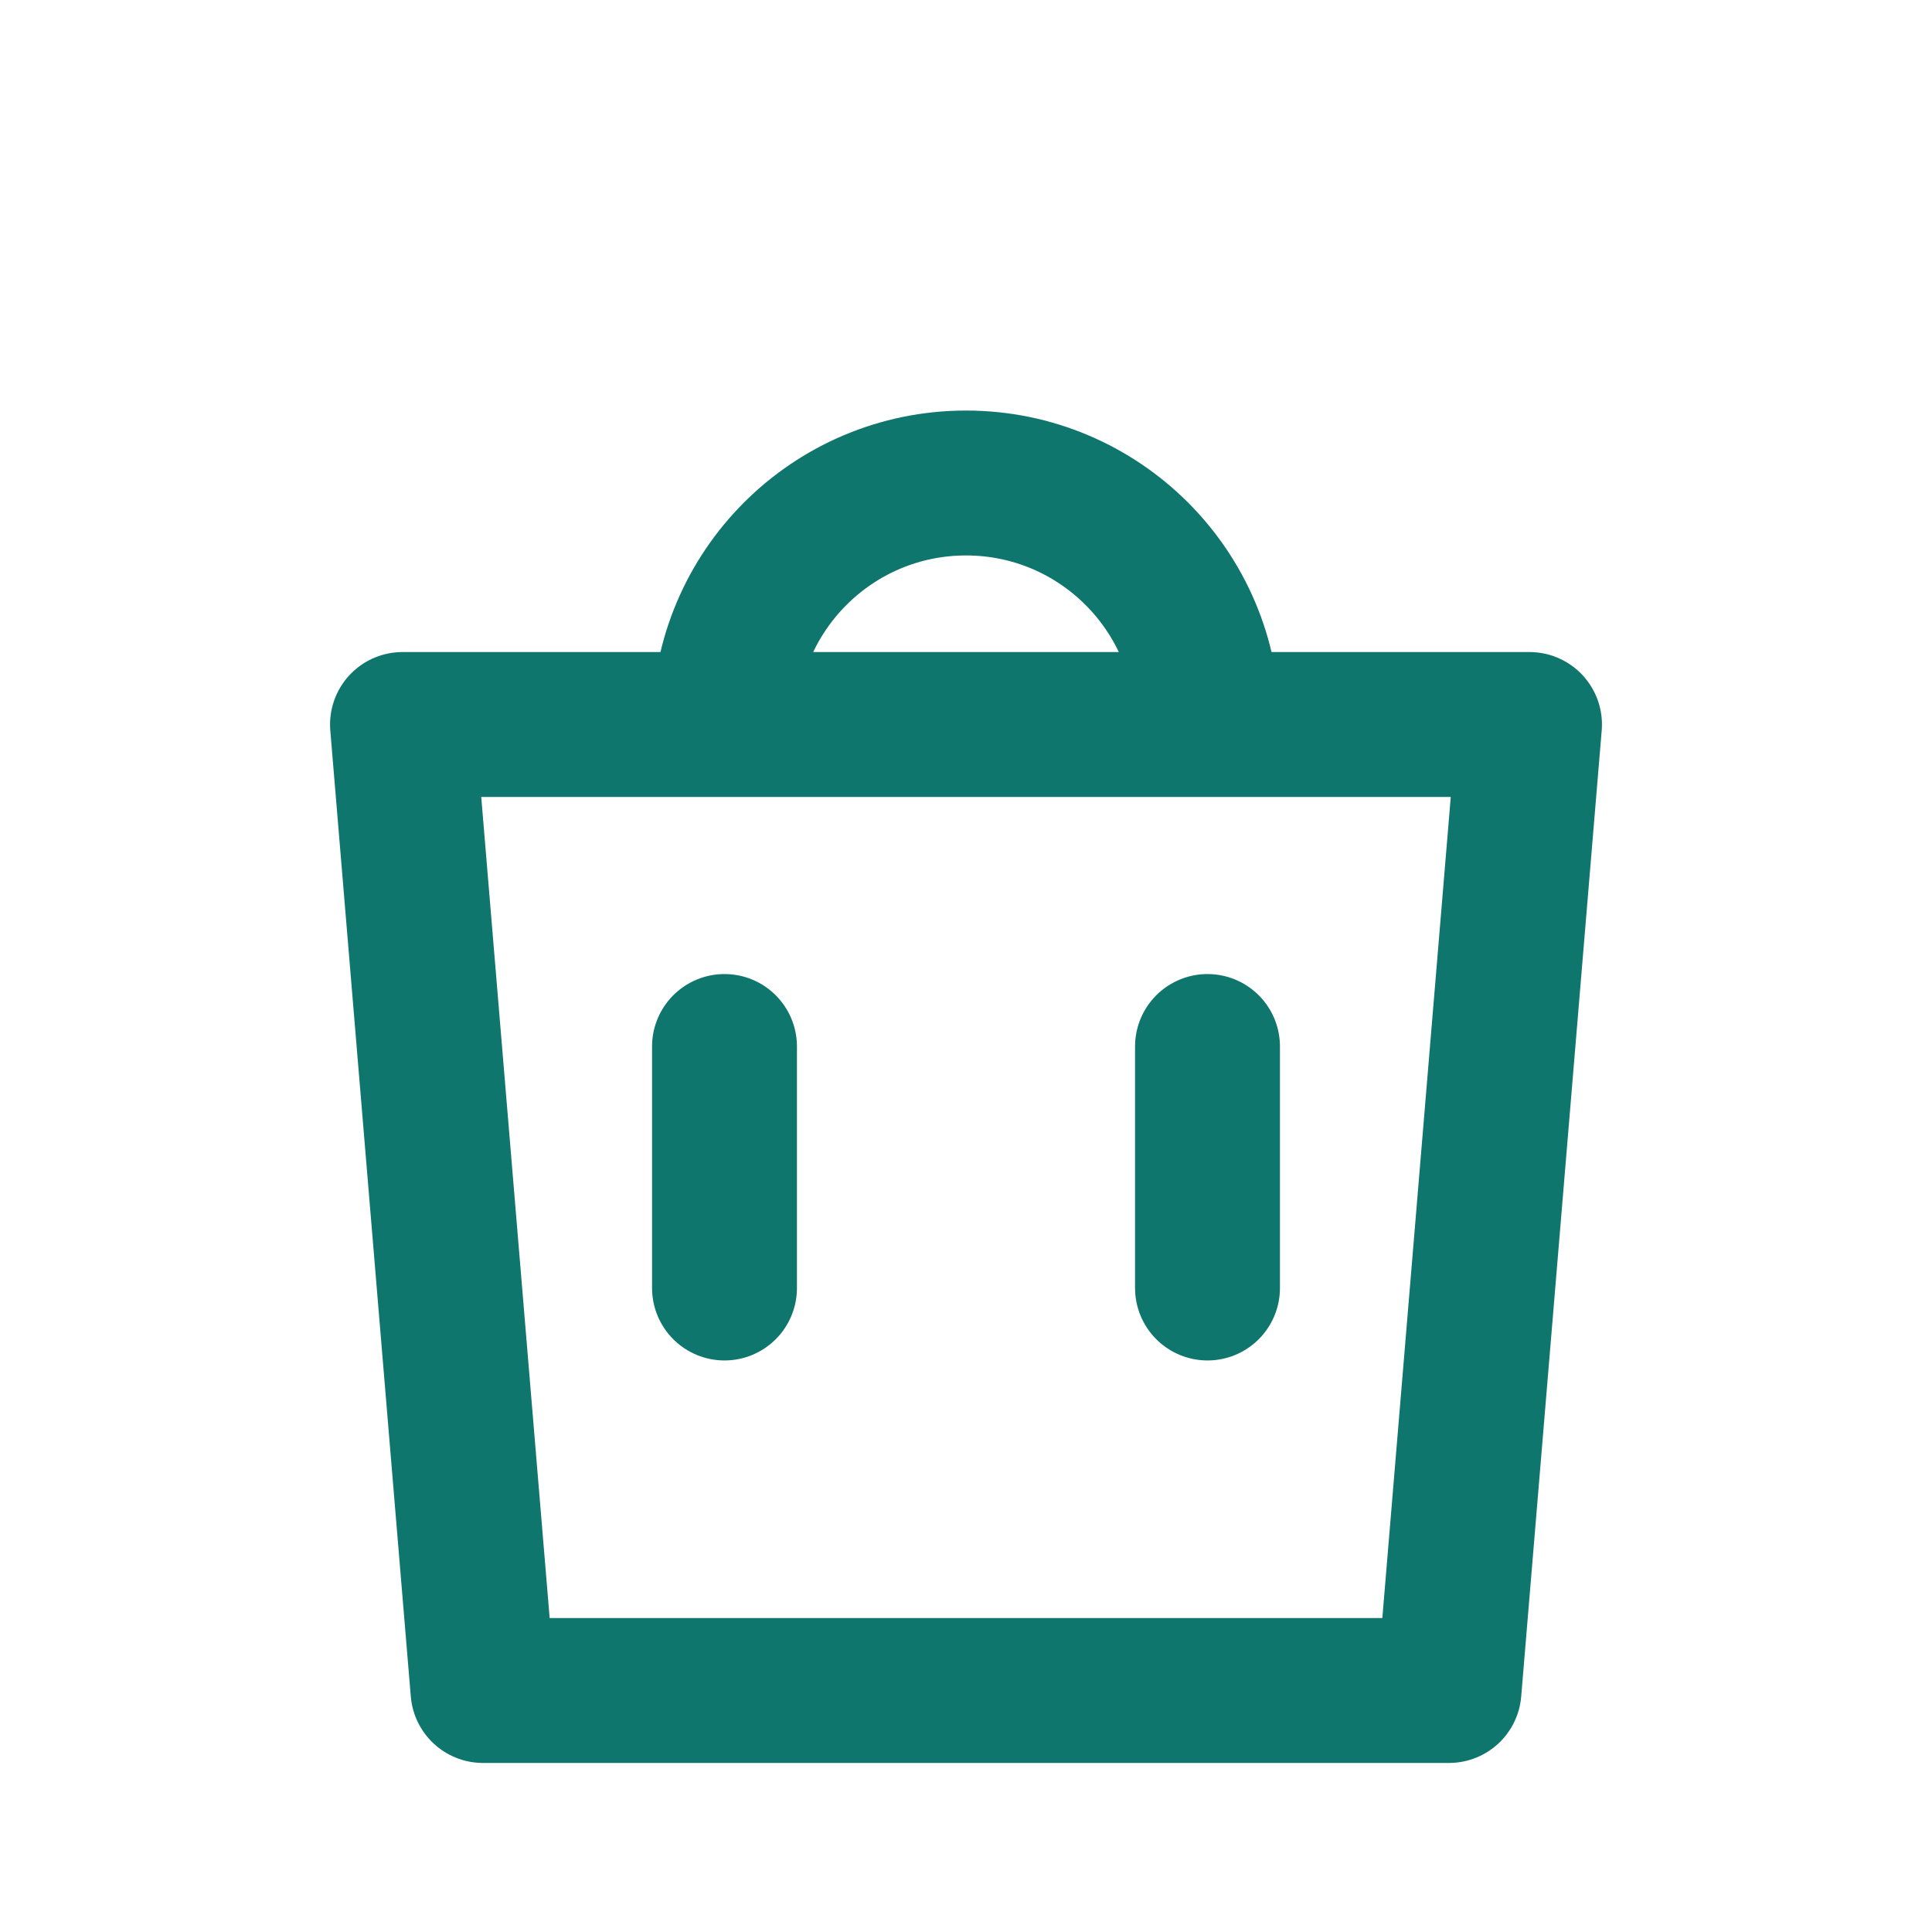
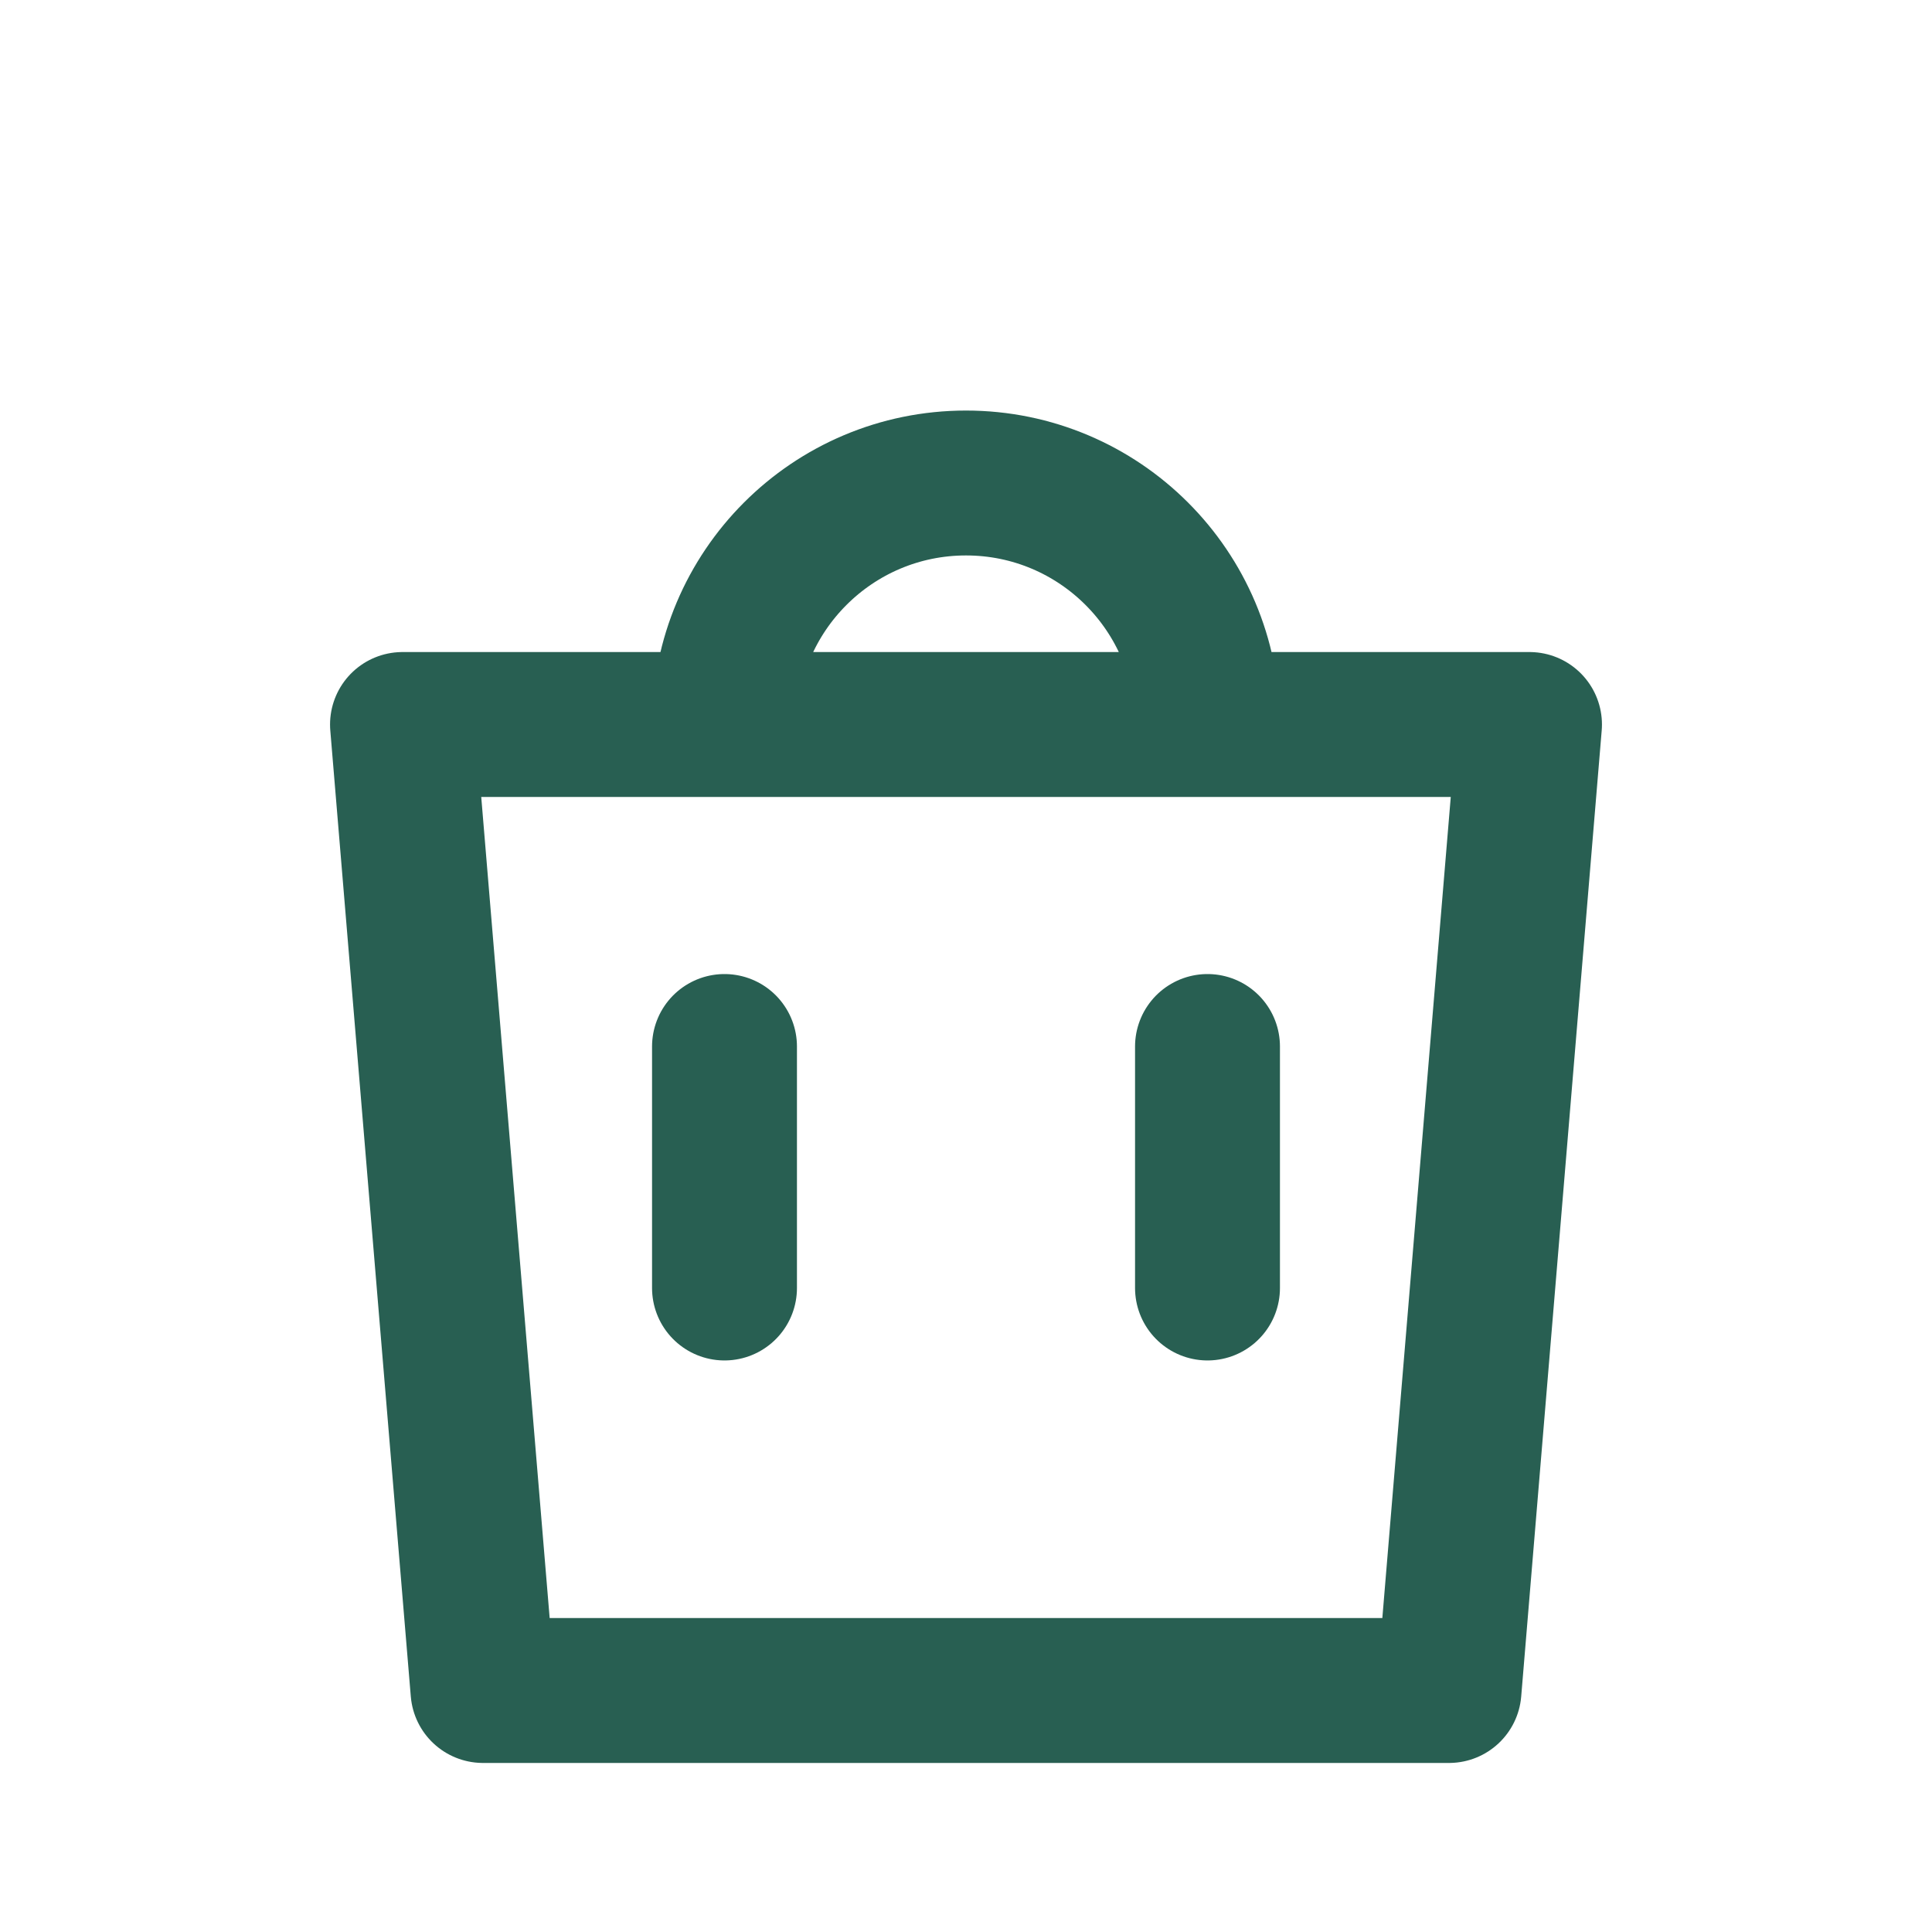
- <svg xmlns="http://www.w3.org/2000/svg" width="20" height="20" viewBox="0 0 24 24" fill="none" stroke="#0f766e" stroke-width="1.8" stroke-linecap="round" stroke-linejoin="round">
+ <svg xmlns="http://www.w3.org/2000/svg" width="20" height="20" viewBox="0 0 24 24" fill="none" stroke="#285F52" stroke-width="1.8" stroke-linecap="round" stroke-linejoin="round">
  <path d="M5 9h14l-1 12H6L5 9ZM9 9a3 3 0 0 1 6 0M9 13v3M15 13v3" />
</svg>
